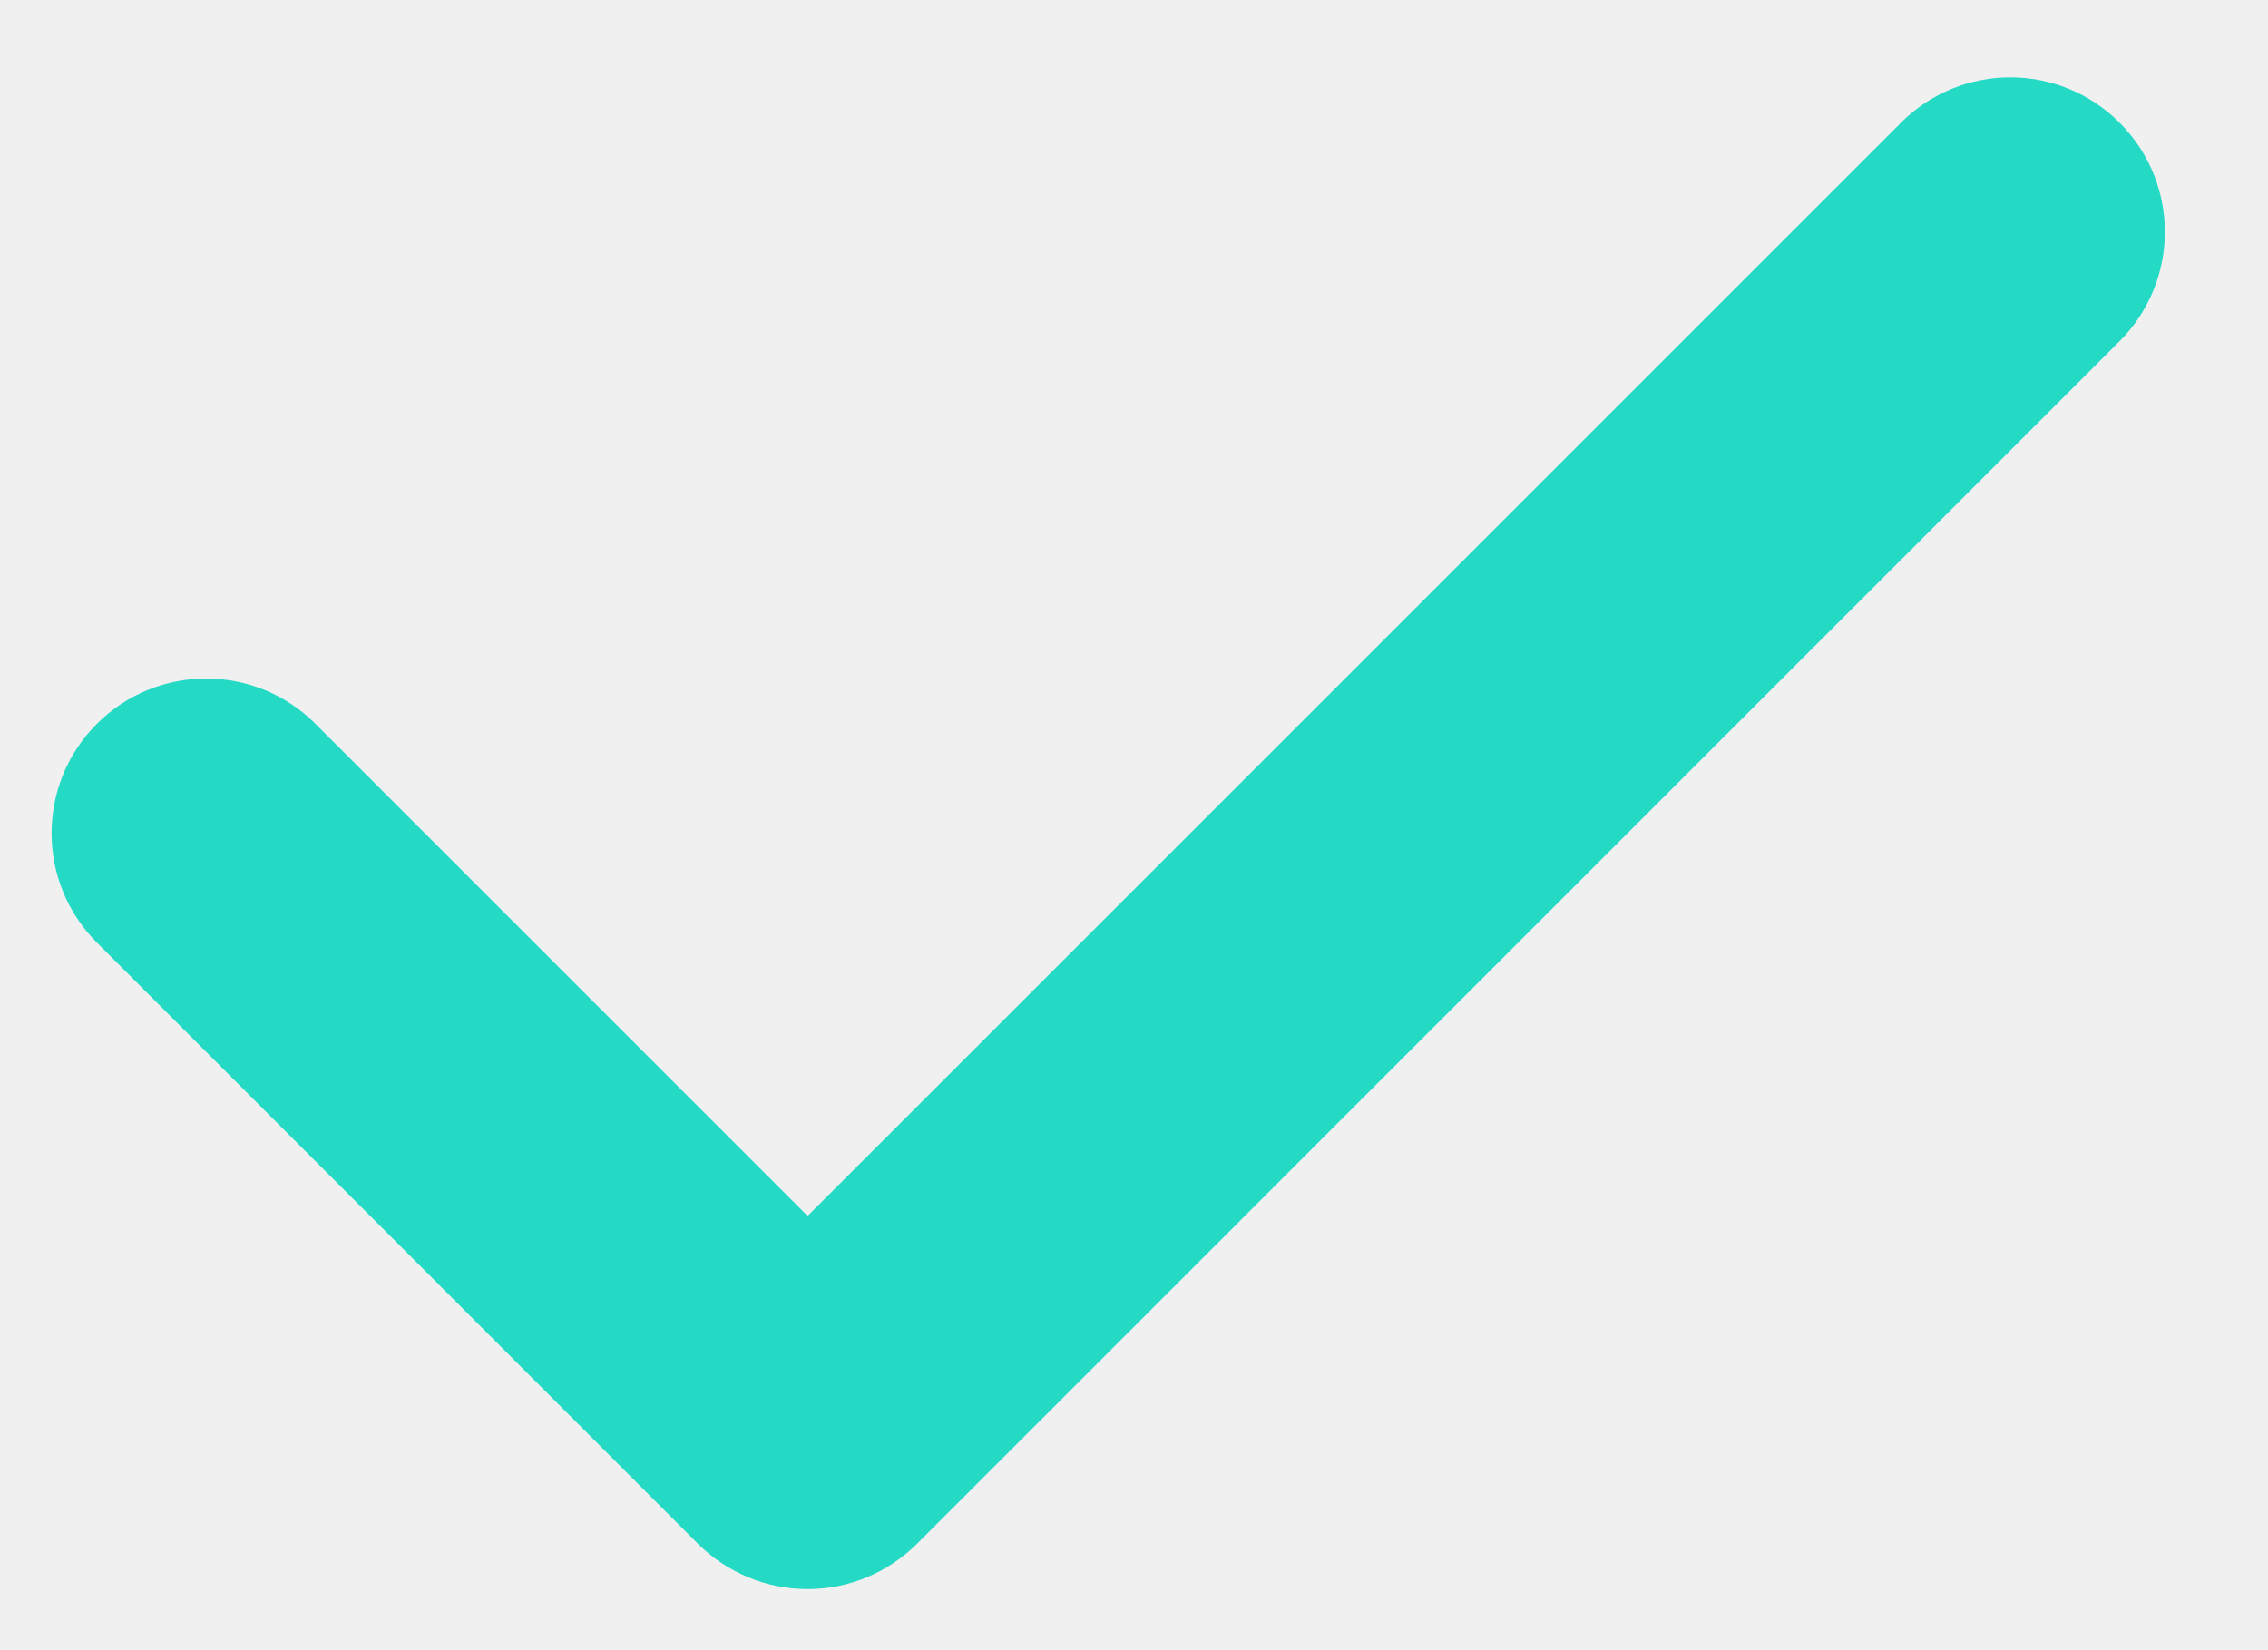
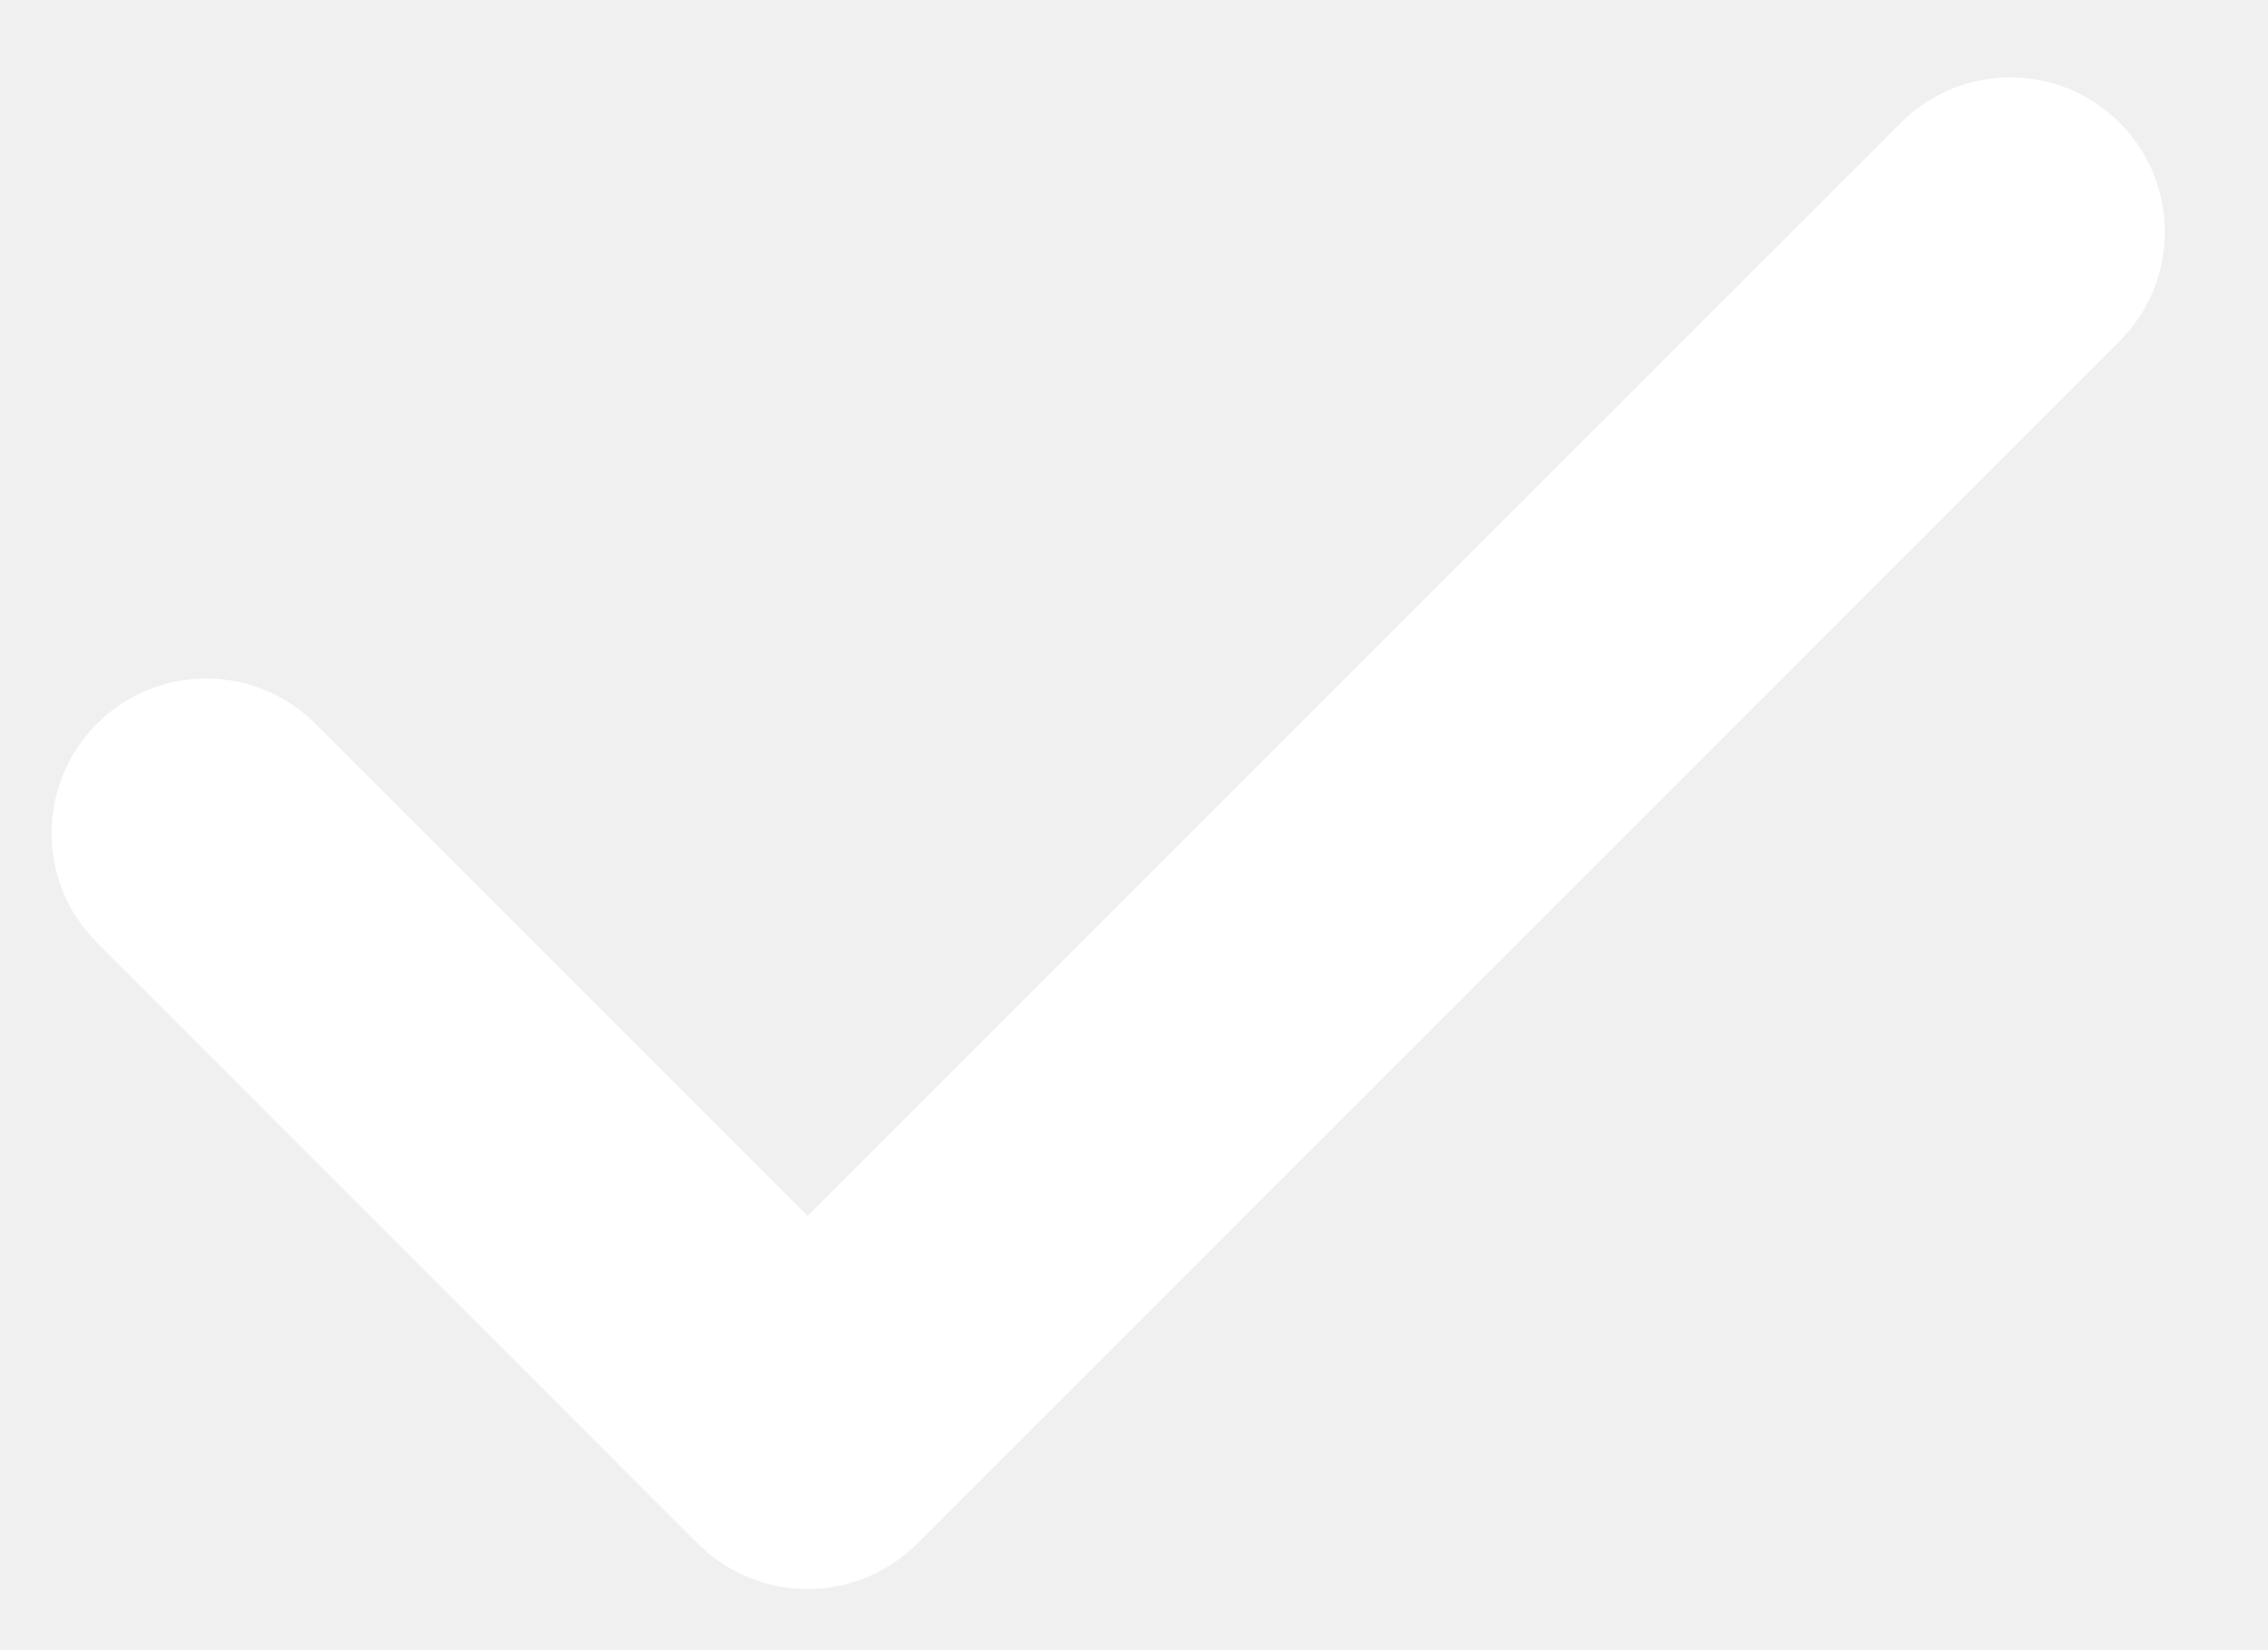
<svg xmlns="http://www.w3.org/2000/svg" width="11" height="8" viewBox="0 0 11 8" fill="none">
-   <path fill-rule="evenodd" clip-rule="evenodd" d="M10.28 0.595C10.573 0.888 10.573 1.362 10.28 1.655L4.447 7.489C4.306 7.629 4.116 7.708 3.917 7.708C3.718 7.708 3.527 7.629 3.386 7.489L0.47 4.572C0.177 4.279 0.177 3.804 0.47 3.511C0.763 3.218 1.237 3.218 1.53 3.511L3.917 5.898L9.22 0.595C9.513 0.302 9.987 0.302 10.28 0.595Z" fill="#25DAC5" />
+   <path fill-rule="evenodd" clip-rule="evenodd" d="M10.28 0.595C10.573 0.888 10.573 1.362 10.28 1.655L4.447 7.489C4.306 7.629 4.116 7.708 3.917 7.708C3.718 7.708 3.527 7.629 3.386 7.489L0.47 4.572C0.177 4.279 0.177 3.804 0.47 3.511C0.763 3.218 1.237 3.218 1.53 3.511L3.917 5.898L9.22 0.595C9.513 0.302 9.987 0.302 10.28 0.595Z" fill="#fff" />
</svg>
